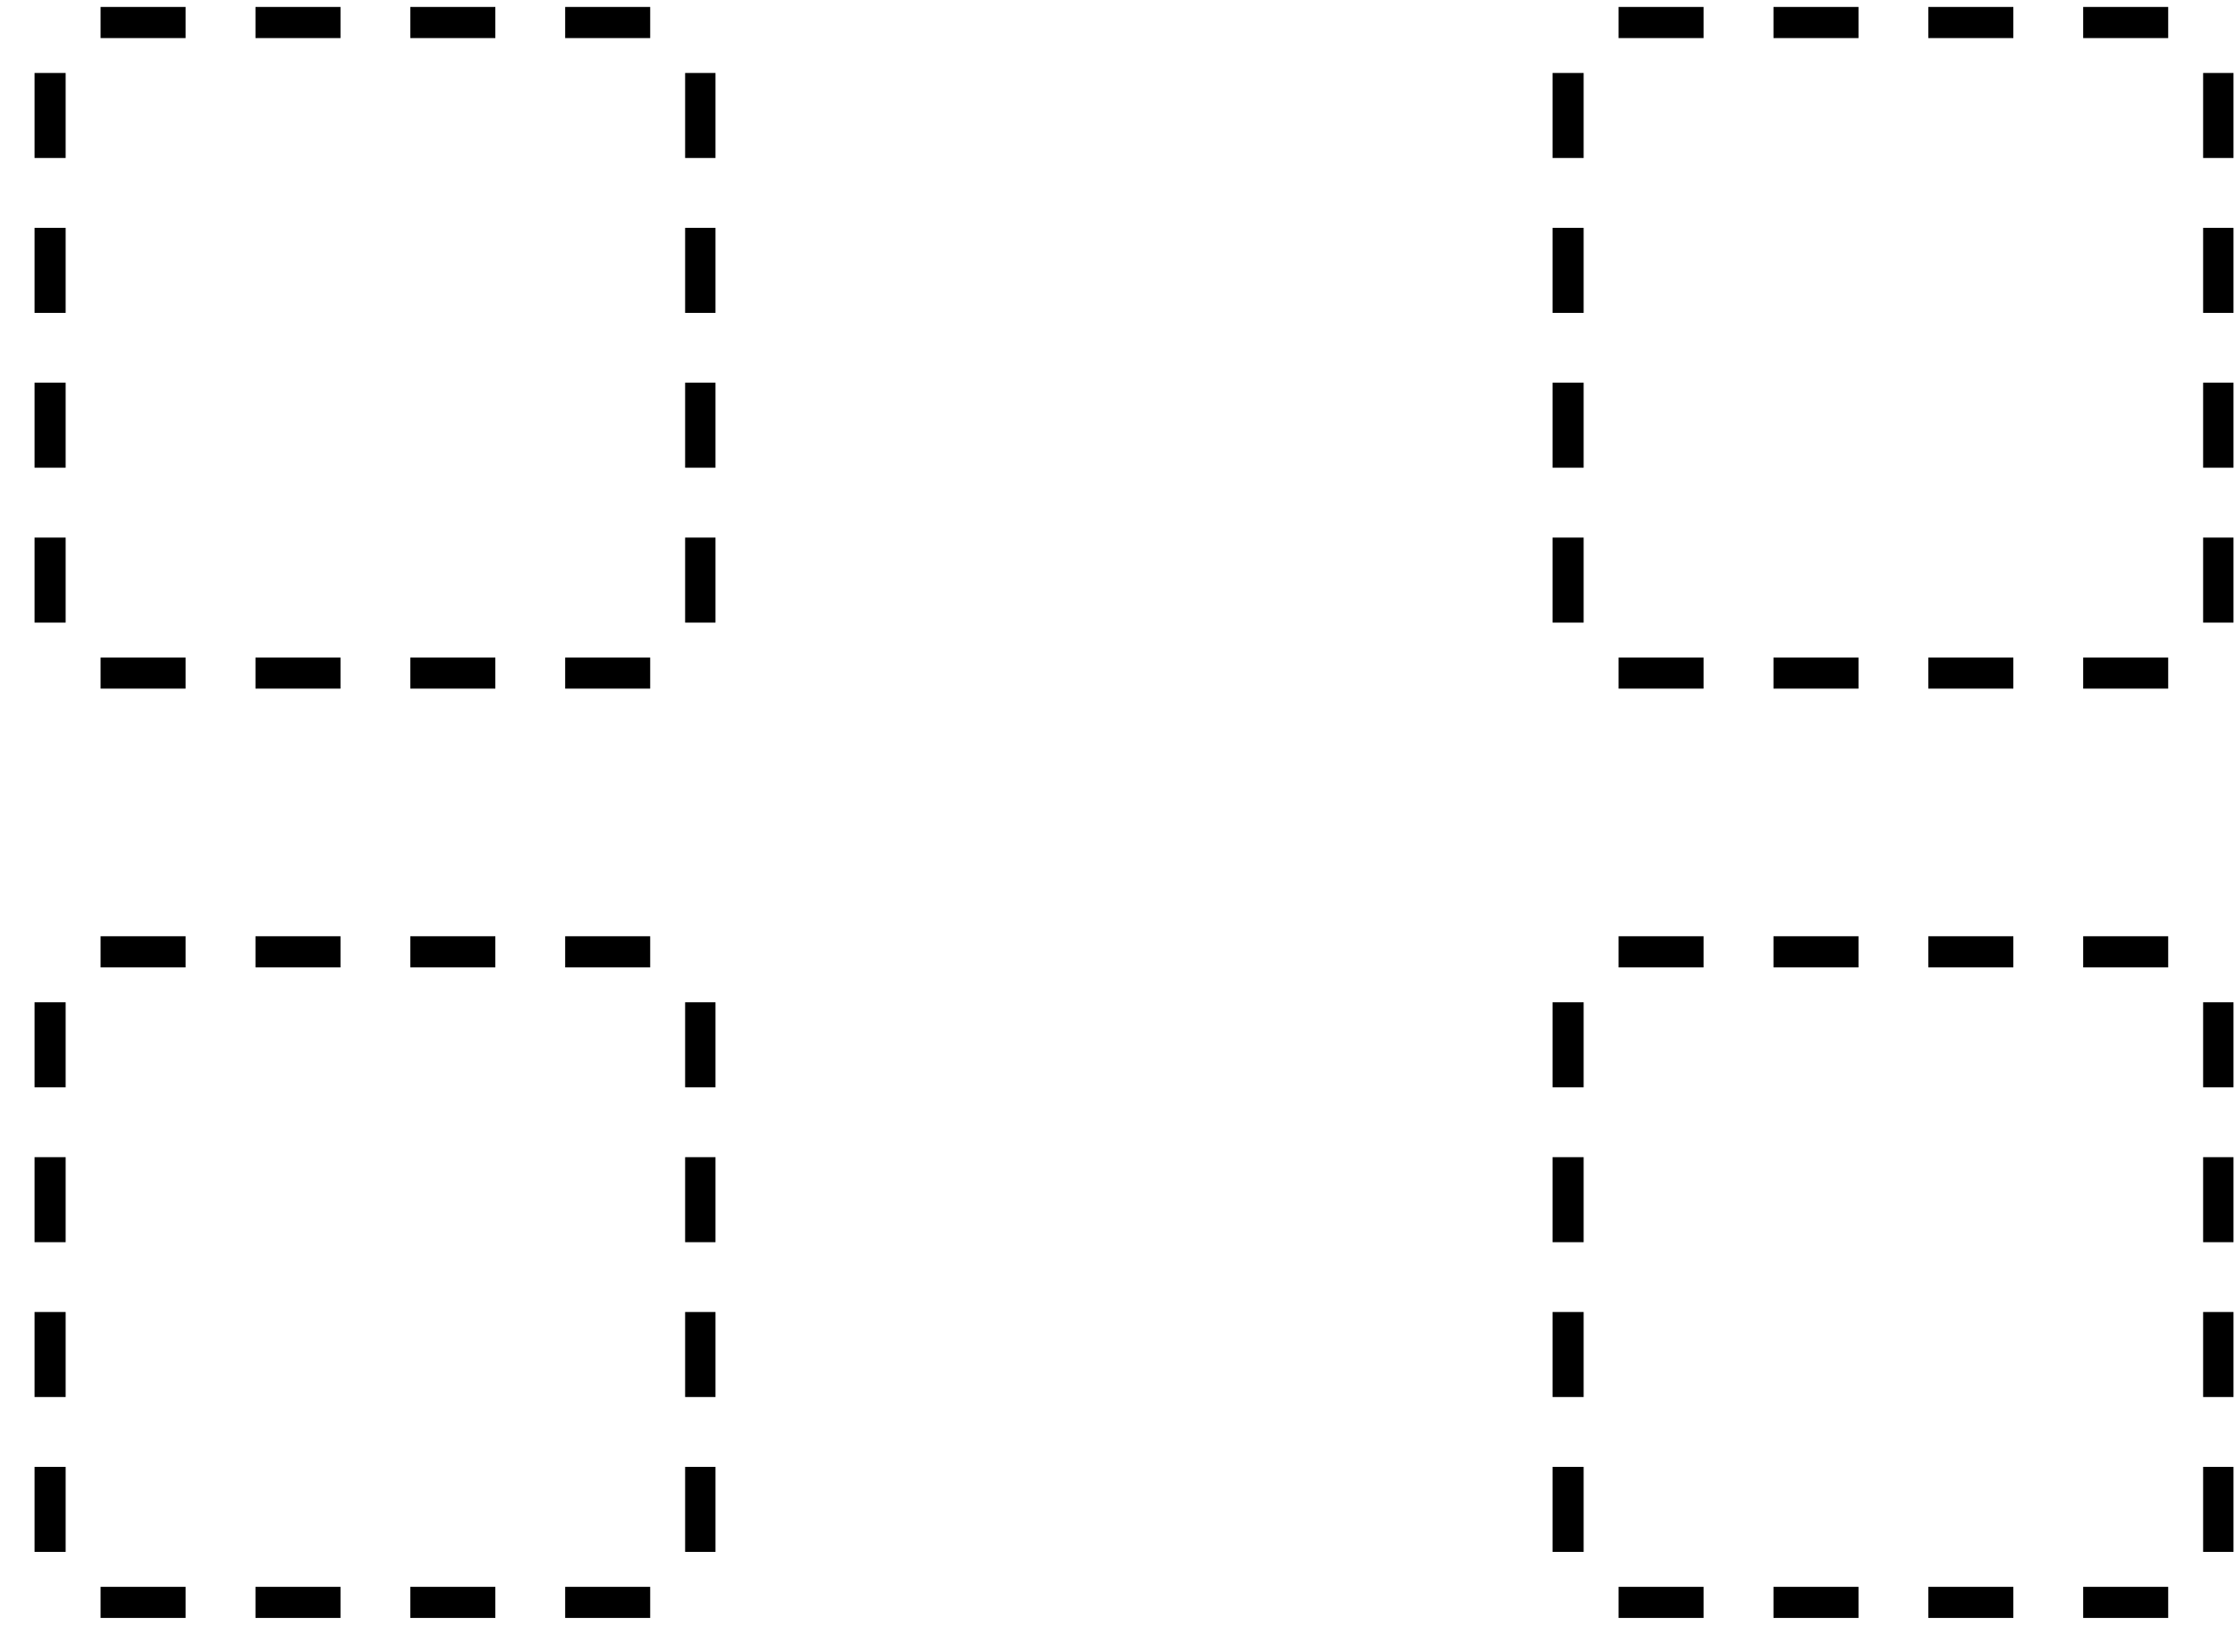
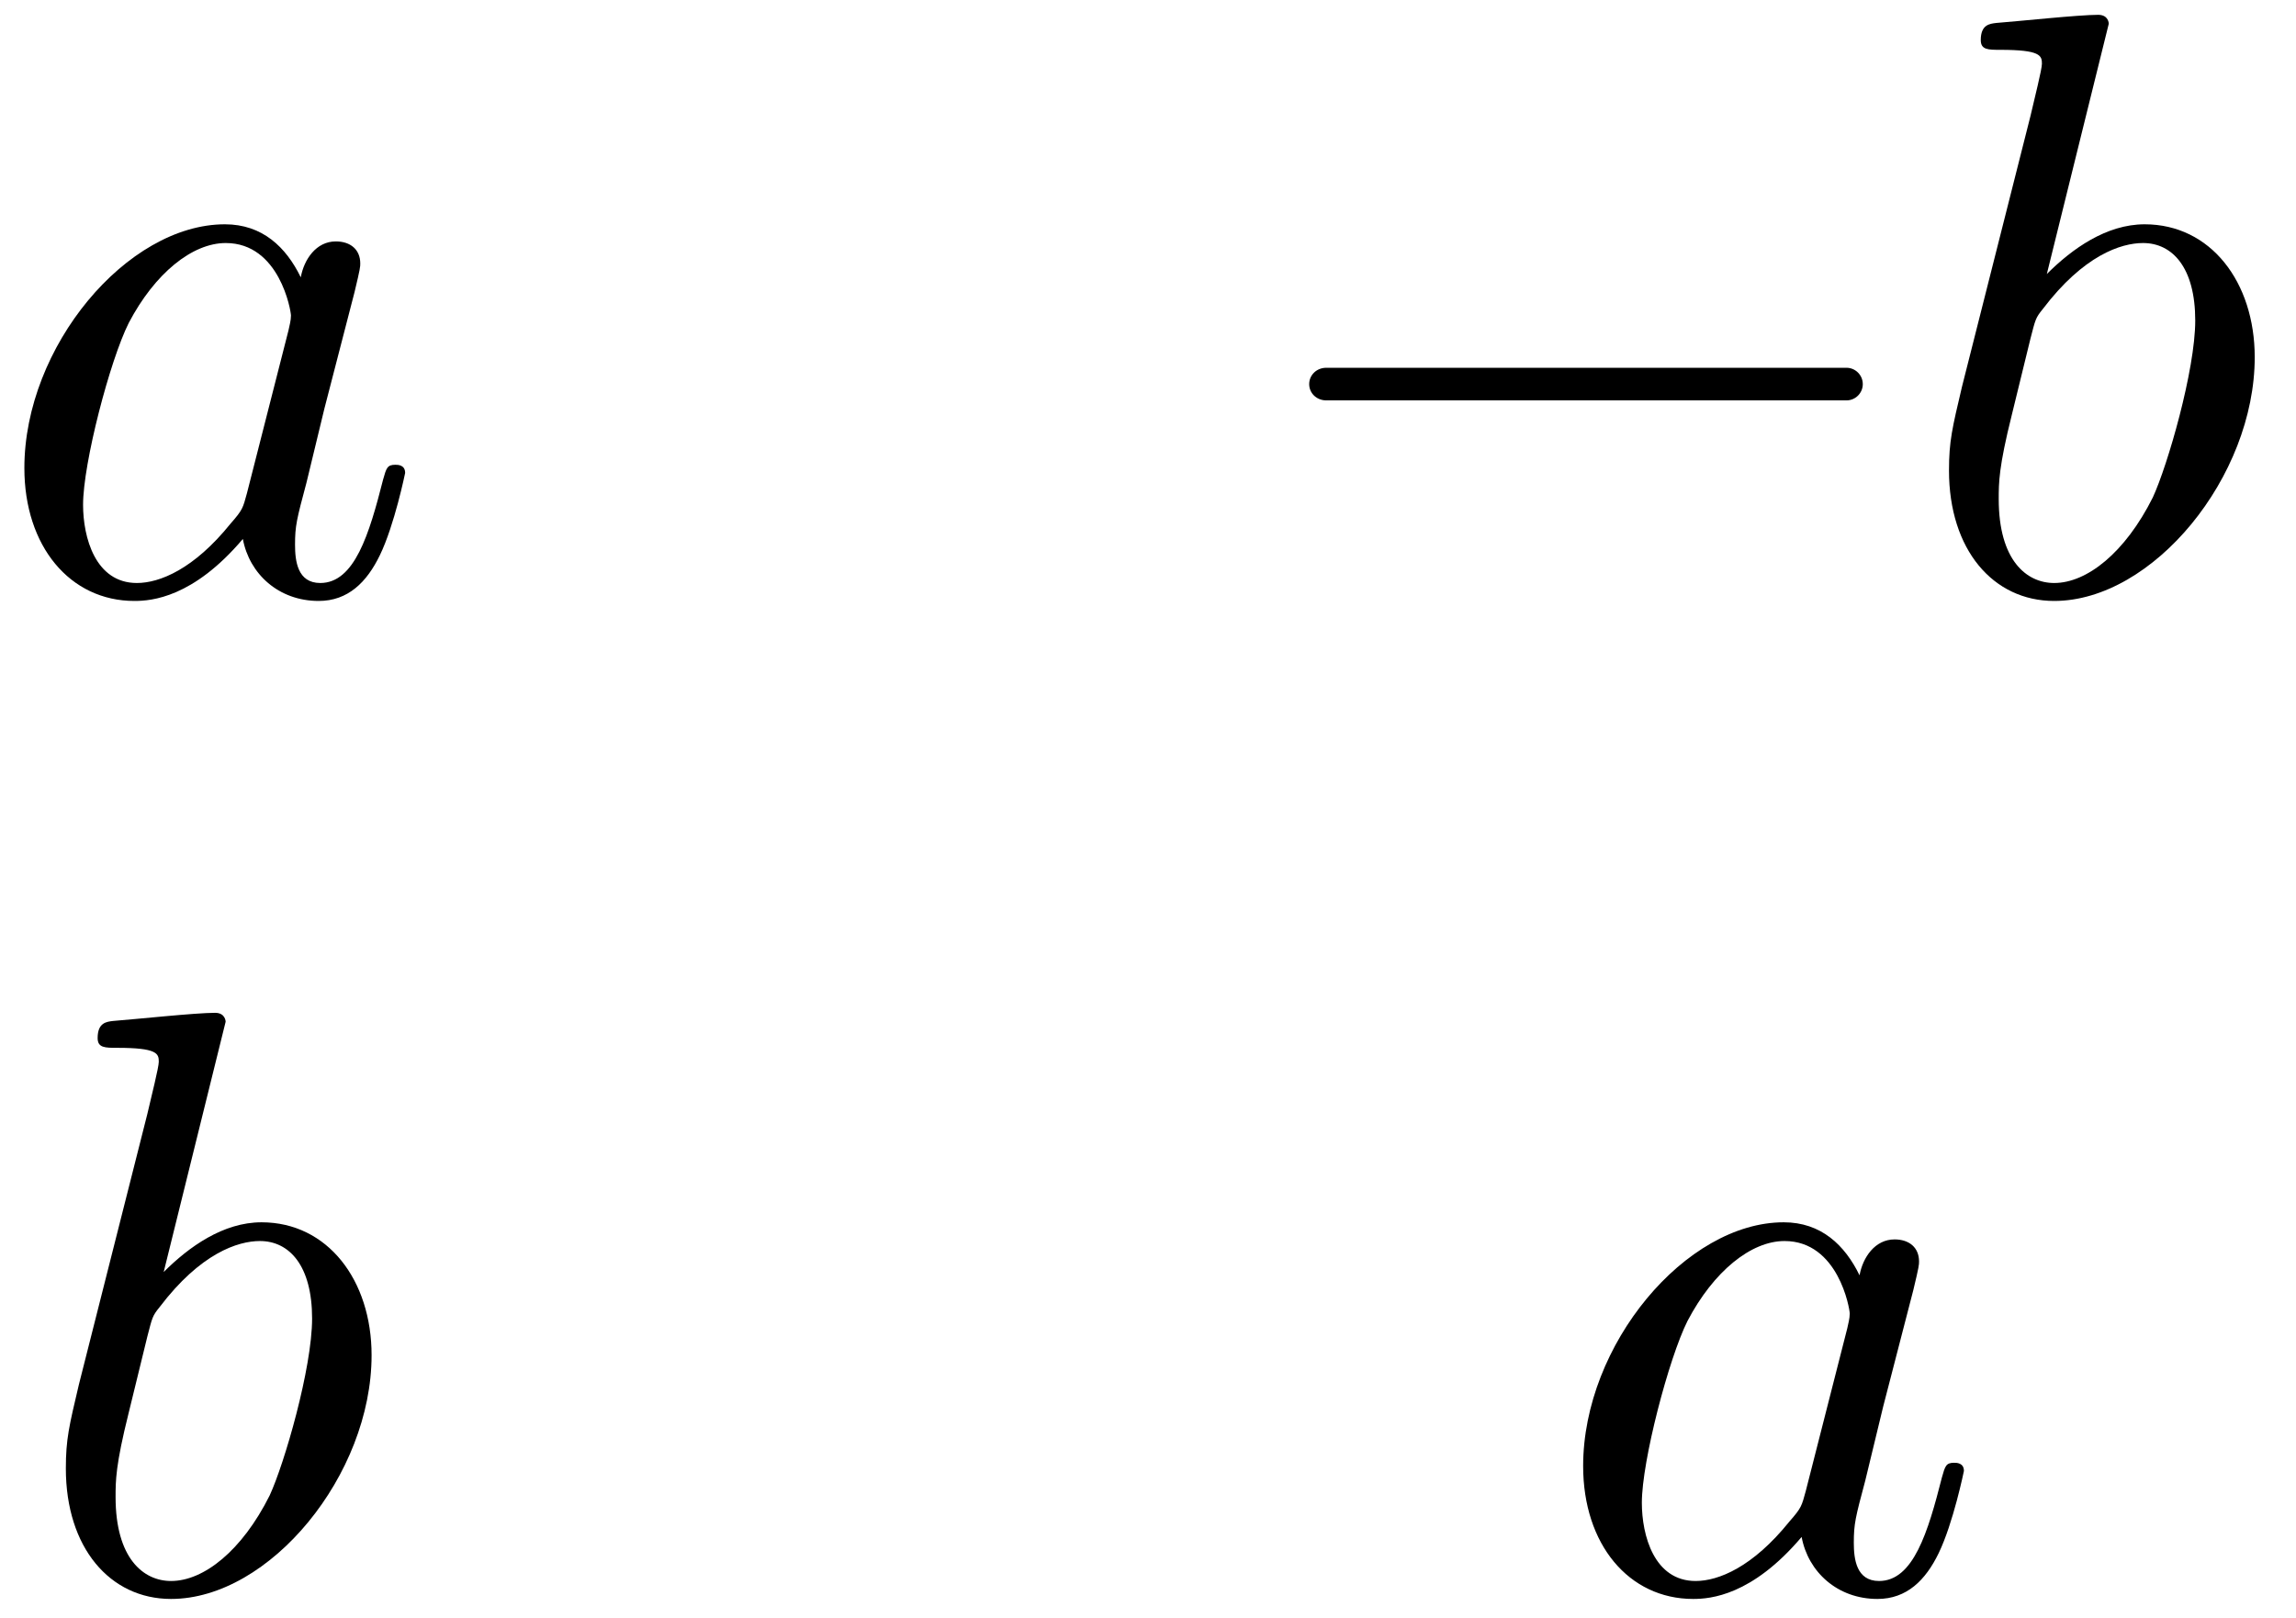
- <svg xmlns="http://www.w3.org/2000/svg" xmlns:xlink="http://www.w3.org/1999/xlink" width="46" height="34" viewBox="0 0 46 34">
+ <svg xmlns="http://www.w3.org/2000/svg" xmlns:xlink="http://www.w3.org/1999/xlink" width="44" height="31" viewBox="0 0 44 31">
  <defs>
    <g>
      <g id="glyph-0-0">
-         <path d="M 3.75 3.828 L 3.75 3.188 L 2 3.188 L 2 3.828 Z M 6.938 3.828 L 6.938 3.188 L 5.188 3.188 L 5.188 3.828 Z M 10.125 3.828 L 10.125 3.188 L 8.375 3.188 L 8.375 3.828 Z M 13.312 3.828 L 13.312 3.188 L 11.562 3.188 L 11.562 3.828 Z M 3.75 -9.562 L 3.75 -10.203 L 2 -10.203 L 2 -9.562 Z M 6.938 -9.562 L 6.938 -10.203 L 5.188 -10.203 L 5.188 -9.562 Z M 10.125 -9.562 L 10.125 -10.203 L 8.375 -10.203 L 8.375 -9.562 Z M 13.312 -9.562 L 13.312 -10.203 L 11.562 -10.203 L 11.562 -9.562 Z M 1.281 2.469 L 1.281 0.719 L 0.641 0.719 L 0.641 2.469 Z M 1.281 -0.719 L 1.281 -2.469 L 0.641 -2.469 L 0.641 -0.719 Z M 1.281 -3.906 L 1.281 -5.656 L 0.641 -5.656 L 0.641 -3.906 Z M 1.281 -7.094 L 1.281 -8.844 L 0.641 -8.844 L 0.641 -7.094 Z M 14.656 2.469 L 14.656 0.719 L 14.031 0.719 L 14.031 2.469 Z M 14.656 -0.719 L 14.656 -2.469 L 14.031 -2.469 L 14.031 -0.719 Z M 14.656 -3.906 L 14.656 -5.656 L 14.031 -5.656 L 14.031 -3.906 Z M 14.656 -7.094 L 14.656 -8.844 L 14.031 -8.844 L 14.031 -7.094 Z M 14.656 -7.094 " />
+         <path d="M 7.938 -2.281 C 7.938 -2.438 7.797 -2.438 7.75 -2.438 C 7.594 -2.438 7.578 -2.375 7.516 -2.156 C 7.25 -1.109 6.969 -0.172 6.312 -0.172 C 5.875 -0.172 5.828 -0.594 5.828 -0.906 C 5.828 -1.266 5.859 -1.391 6.047 -2.094 L 6.391 -3.516 L 6.969 -5.75 C 7.078 -6.203 7.078 -6.234 7.078 -6.297 C 7.078 -6.562 6.891 -6.719 6.609 -6.719 C 6.234 -6.719 6 -6.375 5.938 -6.031 C 5.656 -6.609 5.203 -7.047 4.484 -7.047 C 2.609 -7.047 0.641 -4.703 0.641 -2.375 C 0.641 -0.875 1.516 0.172 2.75 0.172 C 3.078 0.172 3.875 0.109 4.828 -1.016 C 4.953 -0.344 5.516 0.172 6.281 0.172 C 6.844 0.172 7.203 -0.188 7.453 -0.703 C 7.734 -1.281 7.938 -2.281 7.938 -2.281 Z M 5.75 -5.297 C 5.75 -5.203 5.719 -5.094 5.703 -5.016 L 4.906 -1.891 C 4.828 -1.609 4.828 -1.578 4.594 -1.312 C 3.891 -0.438 3.234 -0.172 2.797 -0.172 C 2 -0.172 1.766 -1.047 1.766 -1.672 C 1.766 -2.469 2.281 -4.438 2.641 -5.156 C 3.141 -6.109 3.859 -6.688 4.5 -6.688 C 5.531 -6.688 5.75 -5.391 5.75 -5.297 Z M 5.75 -5.297 " />
+       </g>
+       <g id="glyph-0-1">
+         <path d="M 11.5 -3.984 C 11.5 -4.156 11.359 -4.297 11.188 -4.297 L 1.219 -4.297 C 1.031 -4.297 0.891 -4.156 0.891 -3.984 C 0.891 -3.812 1.031 -3.672 1.219 -3.672 L 11.188 -3.672 C 11.359 -3.672 11.5 -3.812 11.5 -3.984 Z M 11.5 -3.984 " />
+       </g>
+       <g id="glyph-0-2">
+         <path d="M 6.609 -4.5 C 6.609 -5.938 5.766 -7.047 4.5 -7.047 C 3.766 -7.047 3.109 -6.578 2.625 -6.094 L 3.812 -10.891 C 3.812 -10.891 3.812 -11.062 3.609 -11.062 C 3.234 -11.062 2.078 -10.938 1.656 -10.906 C 1.531 -10.891 1.359 -10.875 1.359 -10.578 C 1.359 -10.391 1.5 -10.391 1.734 -10.391 C 2.5 -10.391 2.531 -10.281 2.531 -10.125 C 2.531 -10.016 2.391 -9.469 2.312 -9.125 L 1 -3.938 C 0.812 -3.141 0.75 -2.891 0.75 -2.328 C 0.75 -0.812 1.594 0.172 2.766 0.172 C 4.656 0.172 6.609 -2.203 6.609 -4.5 Z M 5.469 -5.203 C 5.469 -4.25 4.938 -2.422 4.656 -1.812 C 4.125 -0.75 3.391 -0.172 2.766 -0.172 C 2.234 -0.172 1.703 -0.609 1.703 -1.781 C 1.703 -2.094 1.703 -2.391 1.953 -3.391 L 2.312 -4.859 C 2.406 -5.219 2.406 -5.25 2.547 -5.422 C 3.328 -6.453 4.047 -6.688 4.469 -6.688 C 5.031 -6.688 5.469 -6.219 5.469 -5.203 Z M 5.469 -5.203 " />
      </g>
    </g>
  </defs>
  <g fill="rgb(0%, 0%, 0%)" fill-opacity="1">
-     <use xlink:href="#glyph-0-0" x="0.07" y="10.346" />
-     <use xlink:href="#glyph-0-0" x="31.313" y="10.346" />
+     <use xlink:href="#glyph-0-0" x="-0.174" y="11.346" />
  </g>
  <g fill="rgb(0%, 0%, 0%)" fill-opacity="1">
-     <use xlink:href="#glyph-0-0" x="0.07" y="29.474" />
-     <use xlink:href="#glyph-0-0" x="31.313" y="29.474" />
+     <use xlink:href="#glyph-0-1" x="24.198" y="11.346" />
+     <use xlink:href="#glyph-0-2" x="36.6" y="11.346" />
+   </g>
+   <g fill="rgb(0%, 0%, 0%)" fill-opacity="1">
+     <use xlink:href="#glyph-0-2" x="0.512" y="30.474" />
+     <use xlink:href="#glyph-0-0" x="29.698" y="30.474" />
  </g>
</svg>
